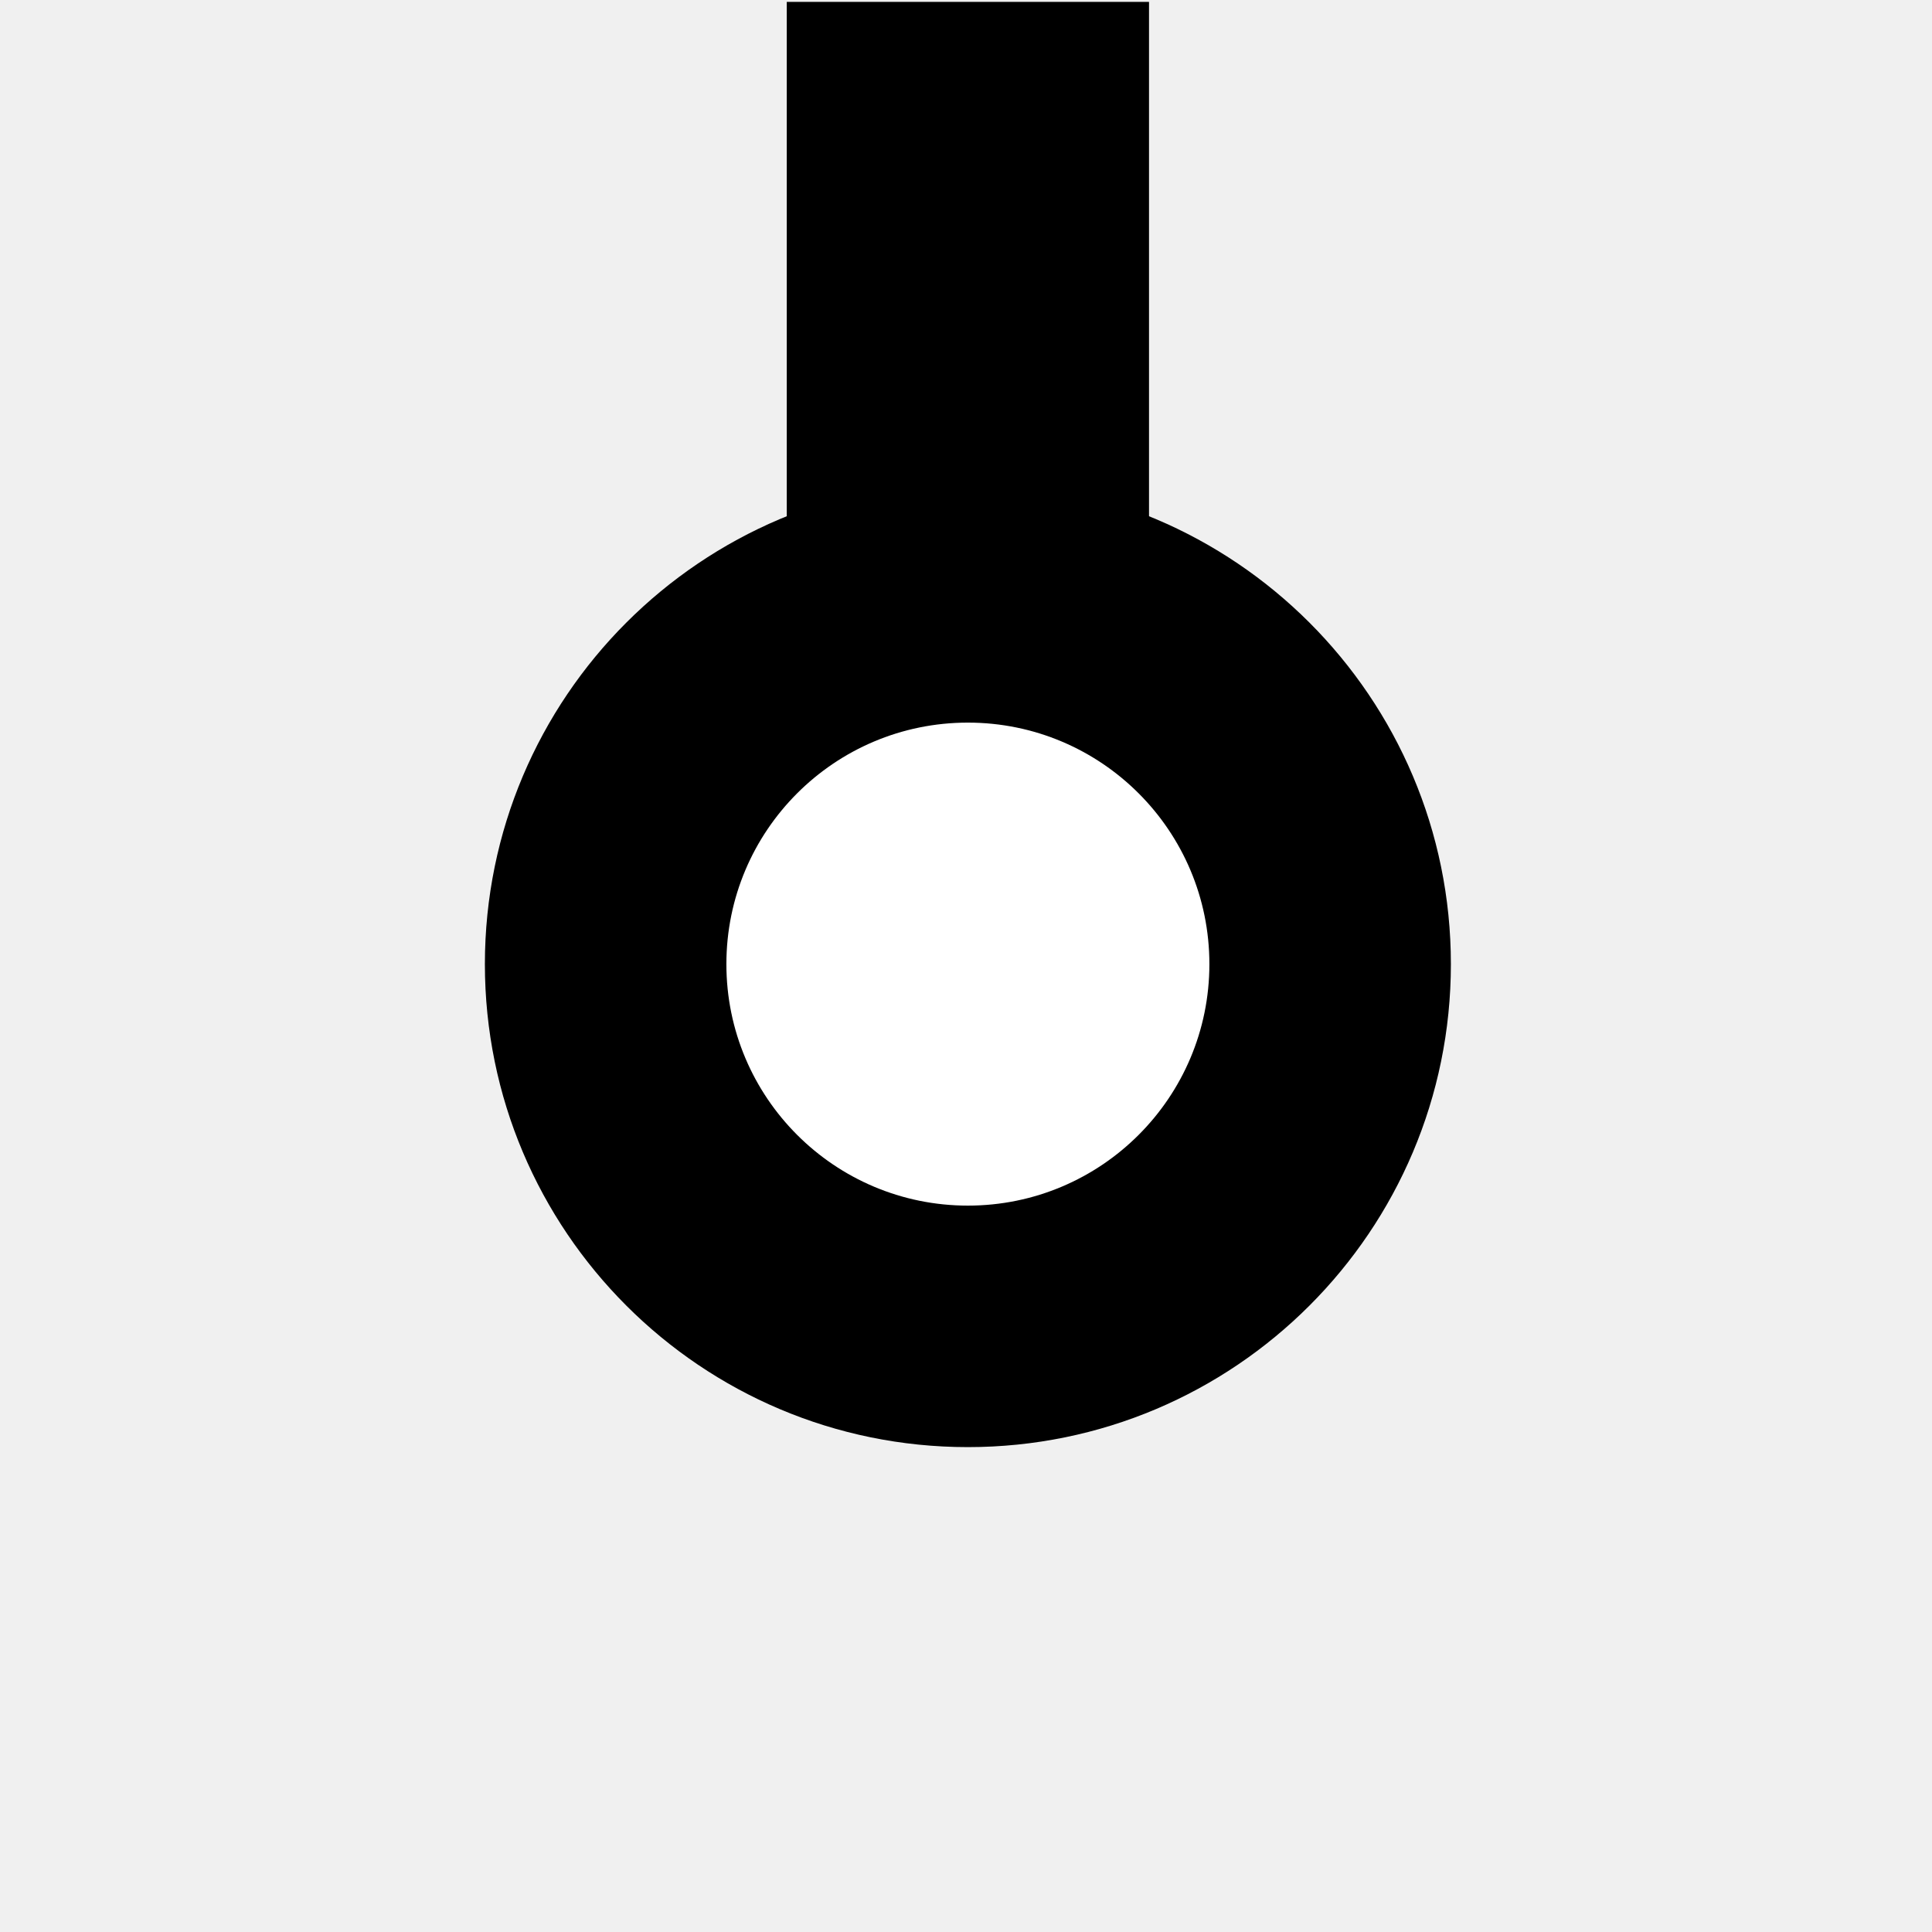
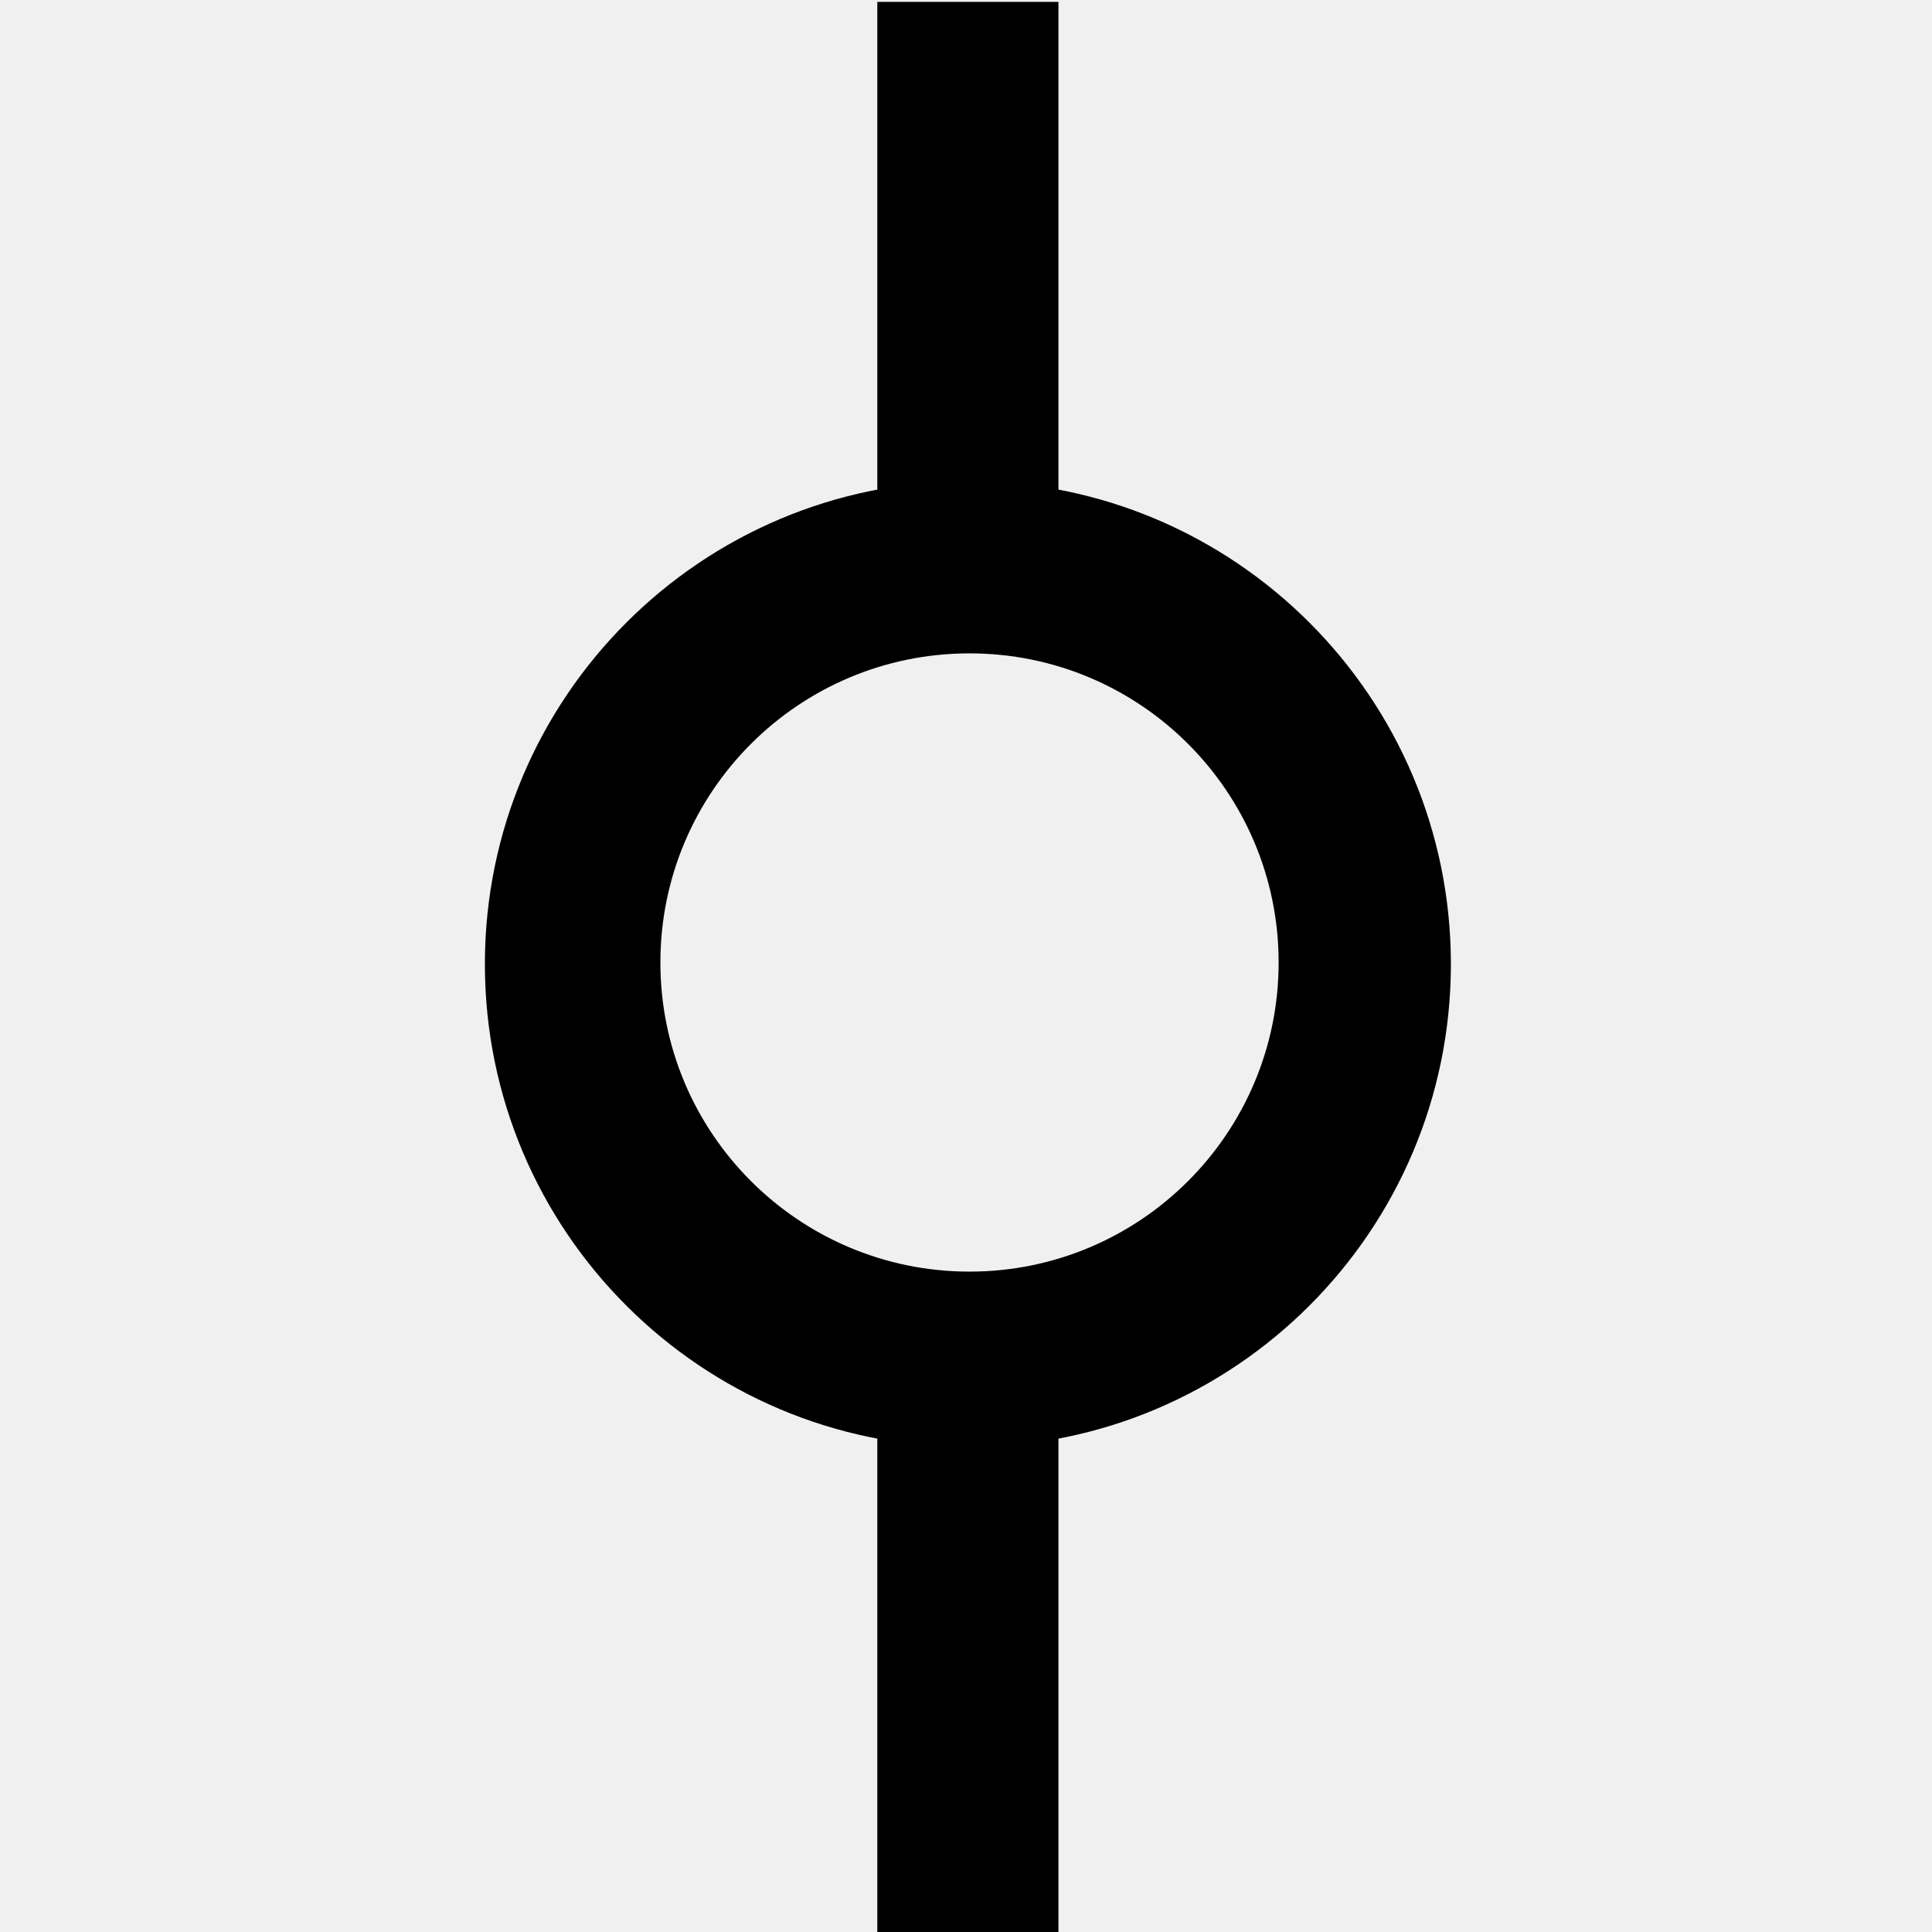
<svg xmlns="http://www.w3.org/2000/svg" version="1.1" id="레이어_1" x="0px" y="0px" viewBox="0 0 512 512" style="enable-background:new 0 0 512 512;" xml:space="preserve">
-   <style type="text/css">
- 	.st0{display:none;fill:#FFFFFF;stroke:#000000;stroke-miterlimit:10;}
- 	.st1{display:none;fill:none;stroke:#000000;stroke-miterlimit:10;}
- 	.st2{display:none;}
- 	.st3{fill:#FFFFFF;}
- </style>
-   <rect x="63.5" y="63.5" class="st0" width="384" height="384" />
-   <circle class="st0" cx="255.5" cy="255.5" r="192" />
-   <line class="st0" x1="255.5" y1="63.5" x2="255.5" y2="447.5" />
-   <line class="st1" x1="303.5" y1="63.5" x2="303.5" y2="255.5" />
-   <path class="st1" d="M-211.5,19.5" />
-   <line class="st1" x1="207.5" y1="63.5" x2="207.5" y2="255.5" />
-   <circle cx="256.5" cy="255.5" r="128" />
-   <rect id="top_lane" x="208.5" y="0.5" width="96" height="224" />
-   <rect id="bottom_lane" x="208.5" y="288.5" class="st2" width="96" height="224" />
-   <circle class="st3" cx="256.5" cy="255.5" r="64" />
+   <rect id="top_lane" x="232.5" y="0.5" width="48" height="136.5" />
+   <rect id="top_lane_1_" x="232.5" y="378" width="48" height="134" />
+   <g>
+     <path d="M256.5,127.5c-70.69,0-128,57.31-128,128s57.31,128,128,128s128-57.31,128-128S327.19,127.5,256.5,127.5z M256.93,336.99   c-45.24,0-81.92-36.68-81.92-81.92s36.68-81.92,81.92-81.92s81.92,36.68,81.92,81.92S302.17,336.99,256.93,336.99z" />
+   </g>
</svg>
